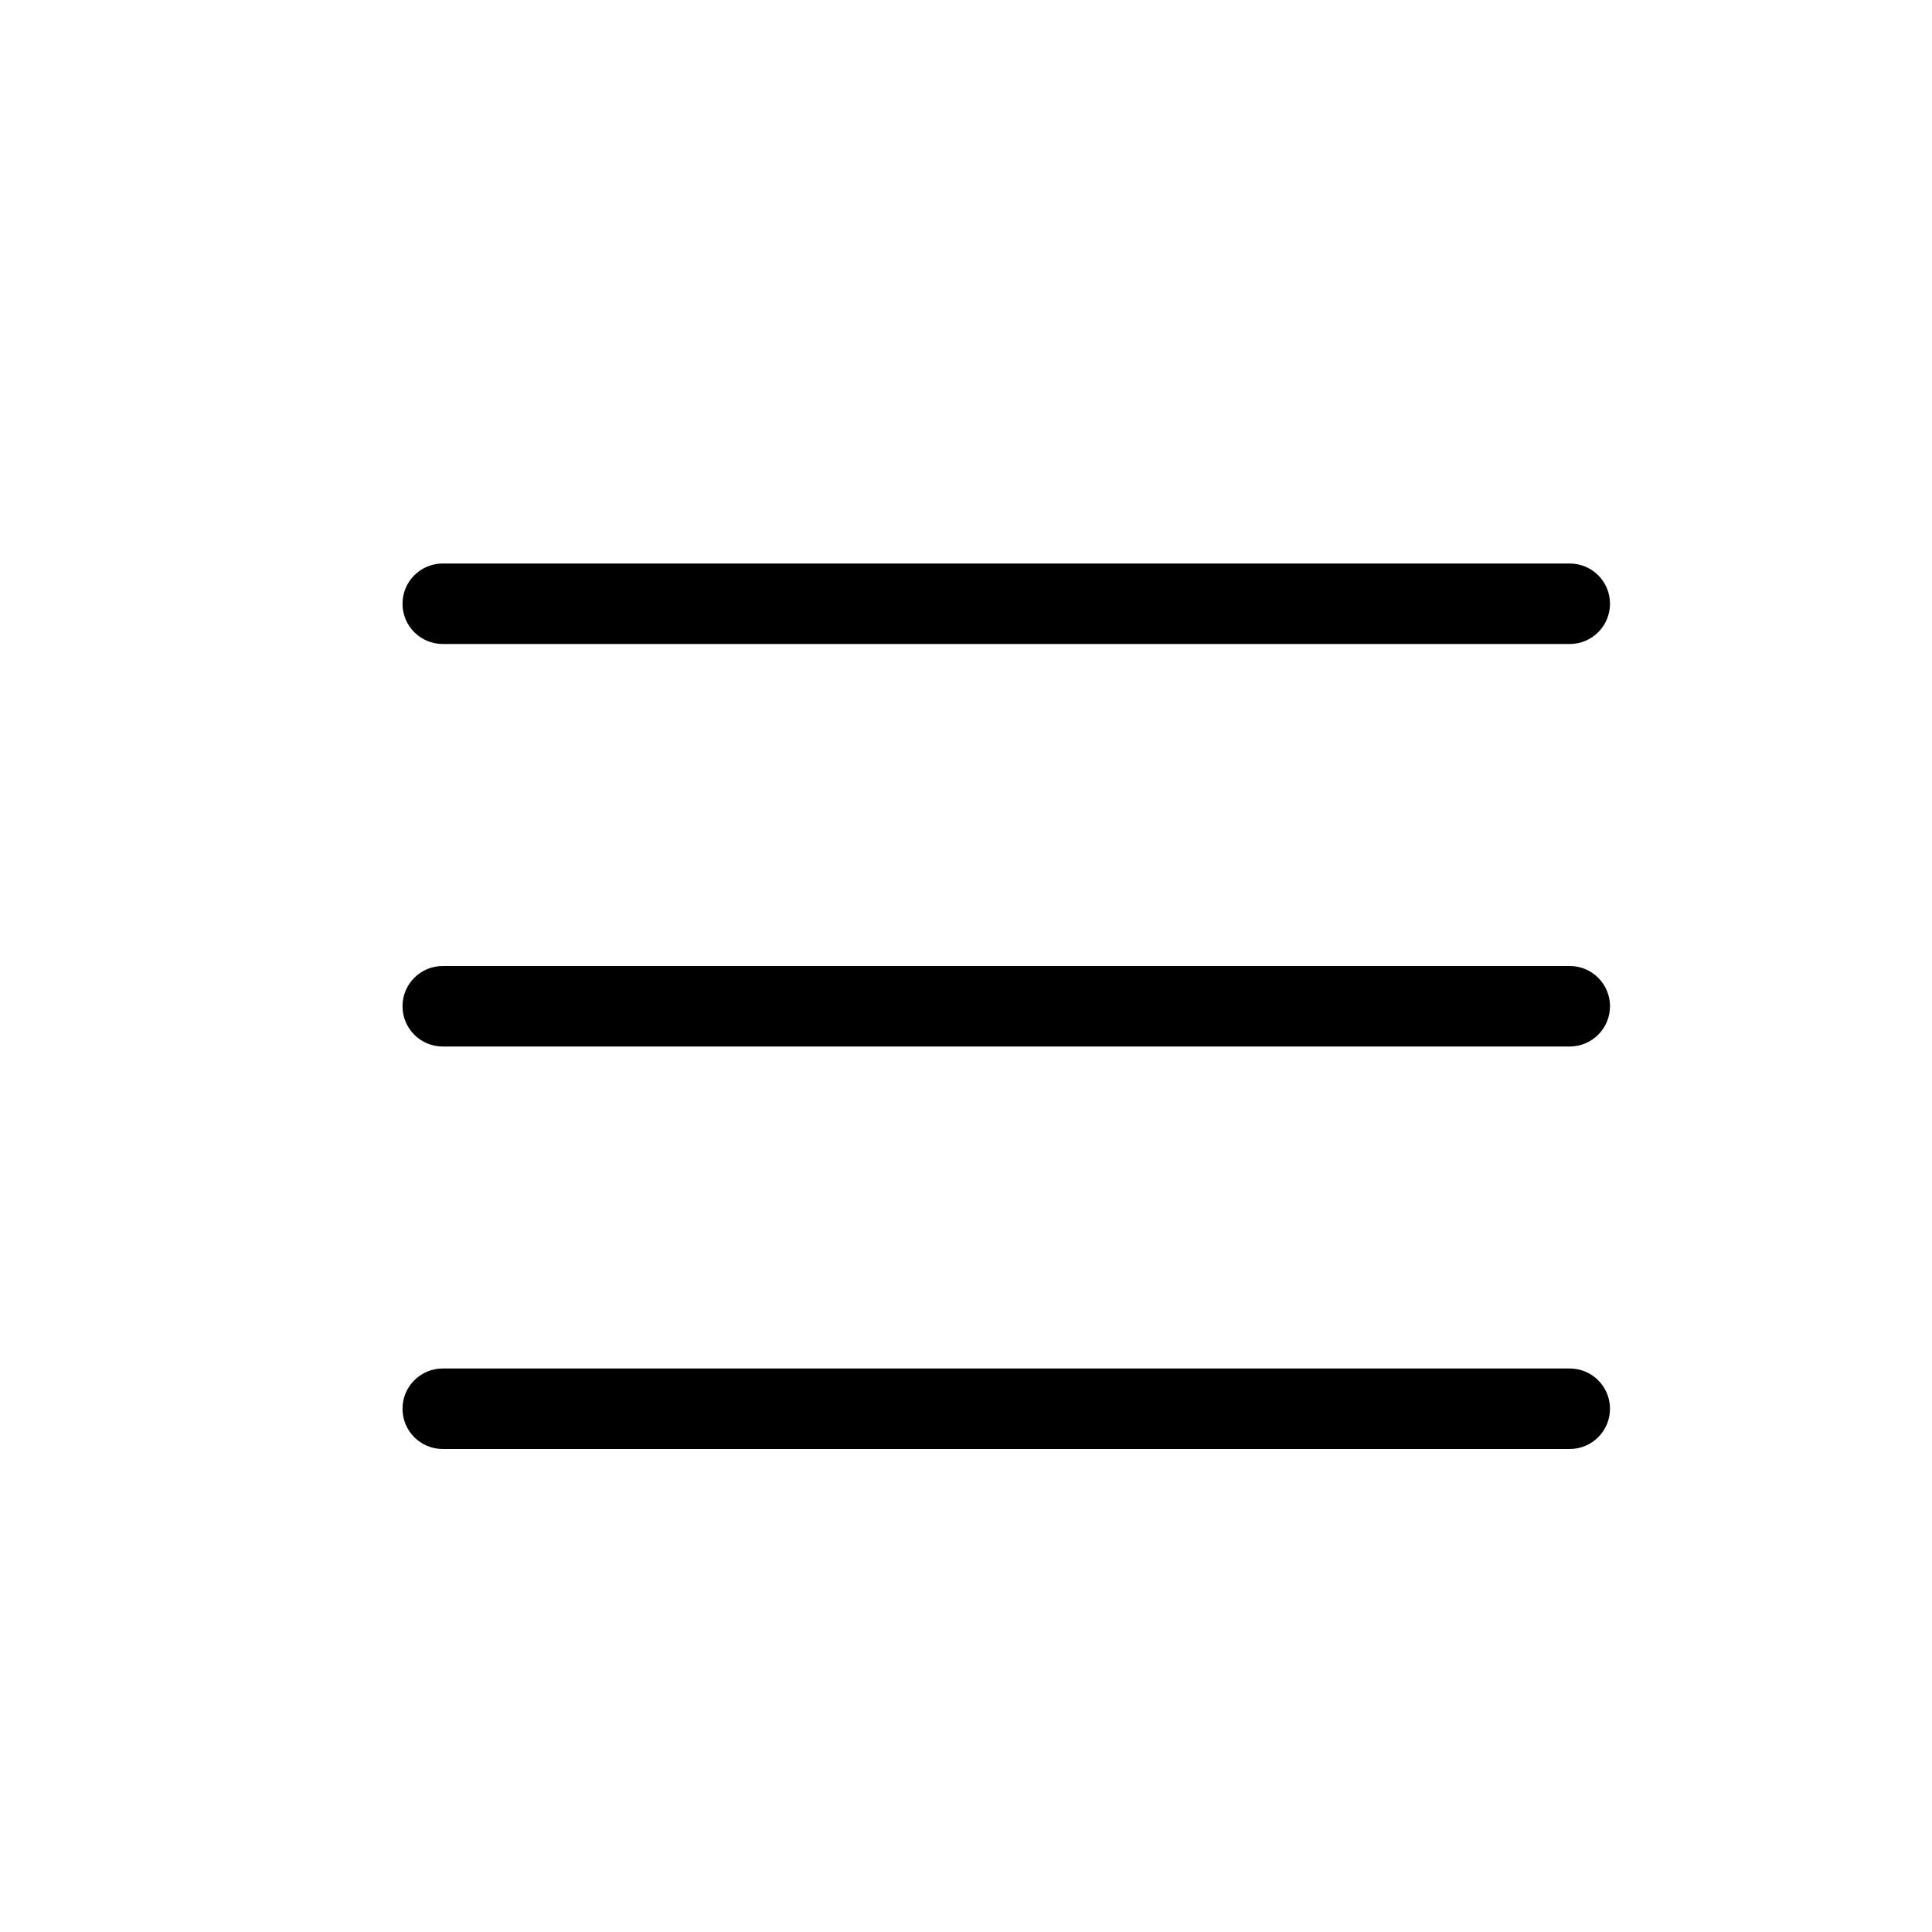
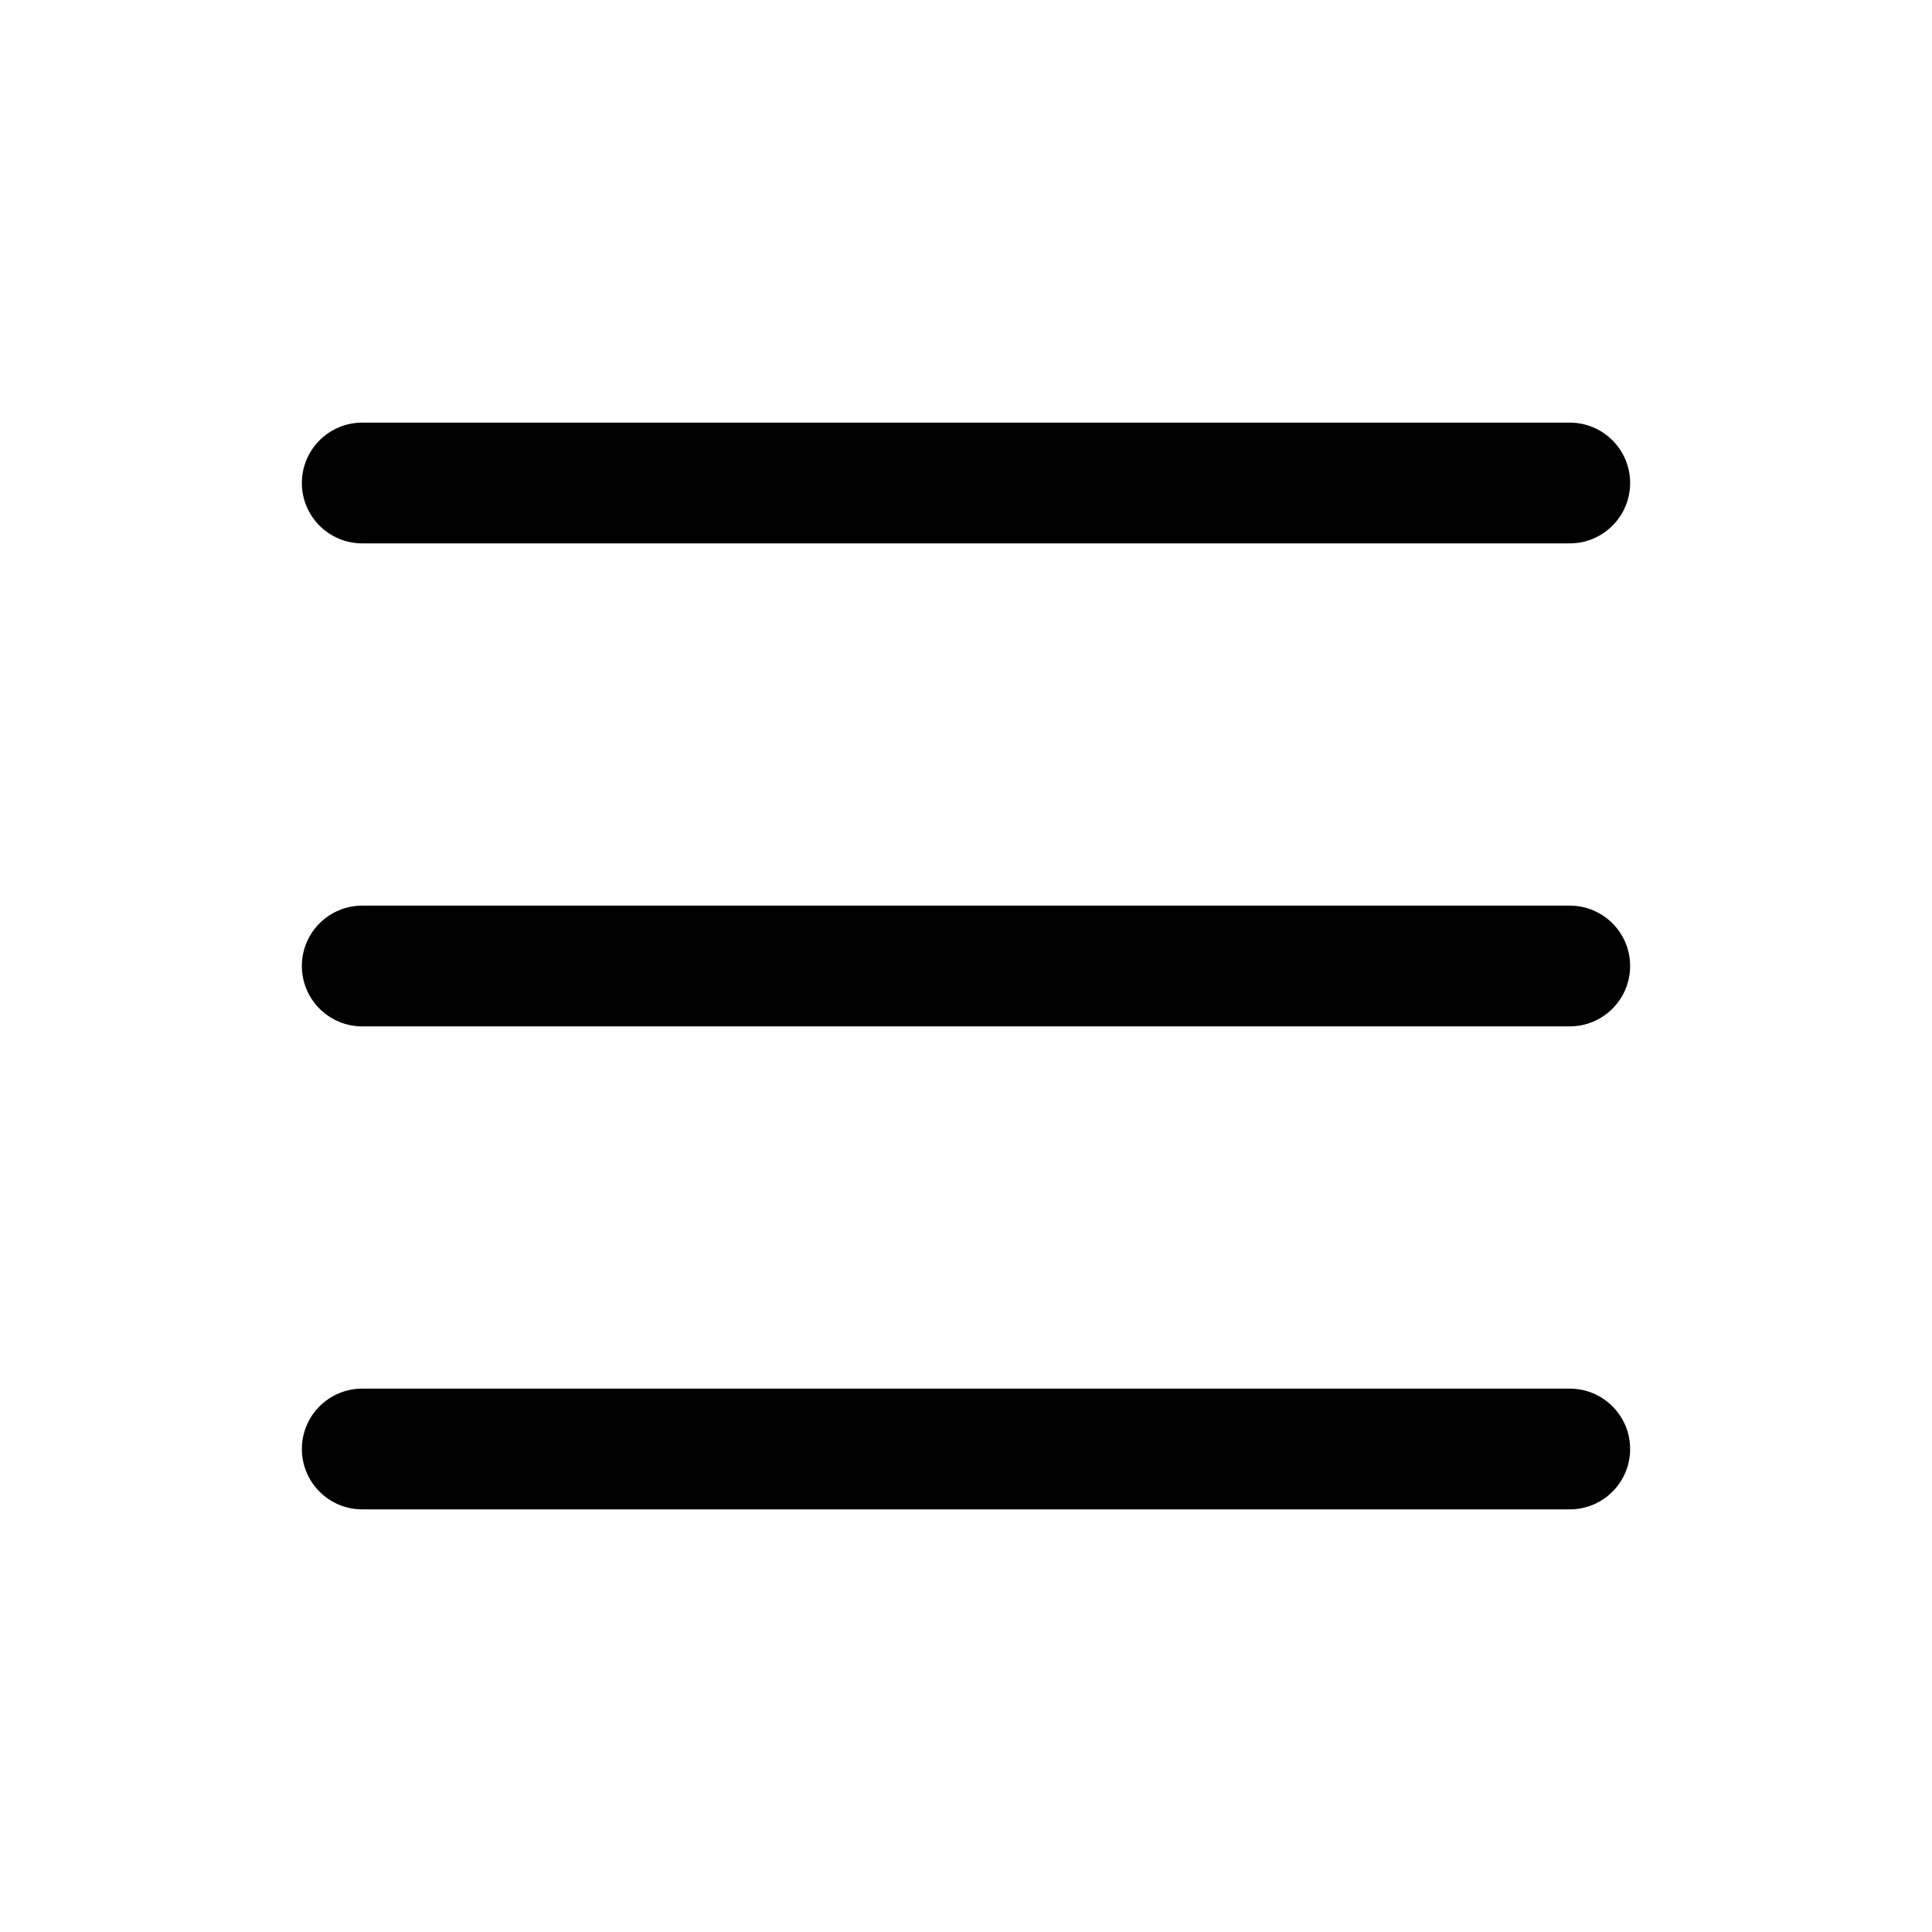
- <svg xmlns="http://www.w3.org/2000/svg" id="Layer_2" height="512" viewBox="0 0 24 24" width="512" data-name="Layer 2">
-   <path d="m5.5 8h14a.5.5 0 0 0 0-1h-14a.5.5 0 0 0 0 1z" />
-   <path d="m19.5 12h-14a.5.5 0 0 0 0 1h14a.5.5 0 0 0 0-1z" />
-   <path d="m19.5 17h-14a.5.5 0 0 0 0 1h14a.5.5 0 0 0 0-1z" />
+ <svg xmlns="http://www.w3.org/2000/svg" id="Layer_2" width="512" height="512" class="bi bi-list" viewBox="0 0 16 16">
+   <path fill-rule="evenodd" d="M2.5 12a.5.5 0 0 1 .5-.5h10a.5.5 0 0 1 0 1H3a.5.5 0 0 1-.5-.5zm0-4a.5.5 0 0 1 .5-.5h10a.5.5 0 0 1 0 1H3a.5.5 0 0 1-.5-.5zm0-4a.5.5 0 0 1 .5-.5h10a.5.5 0 0 1 0 1H3a.5.5 0 0 1-.5-.5z" />
</svg>
